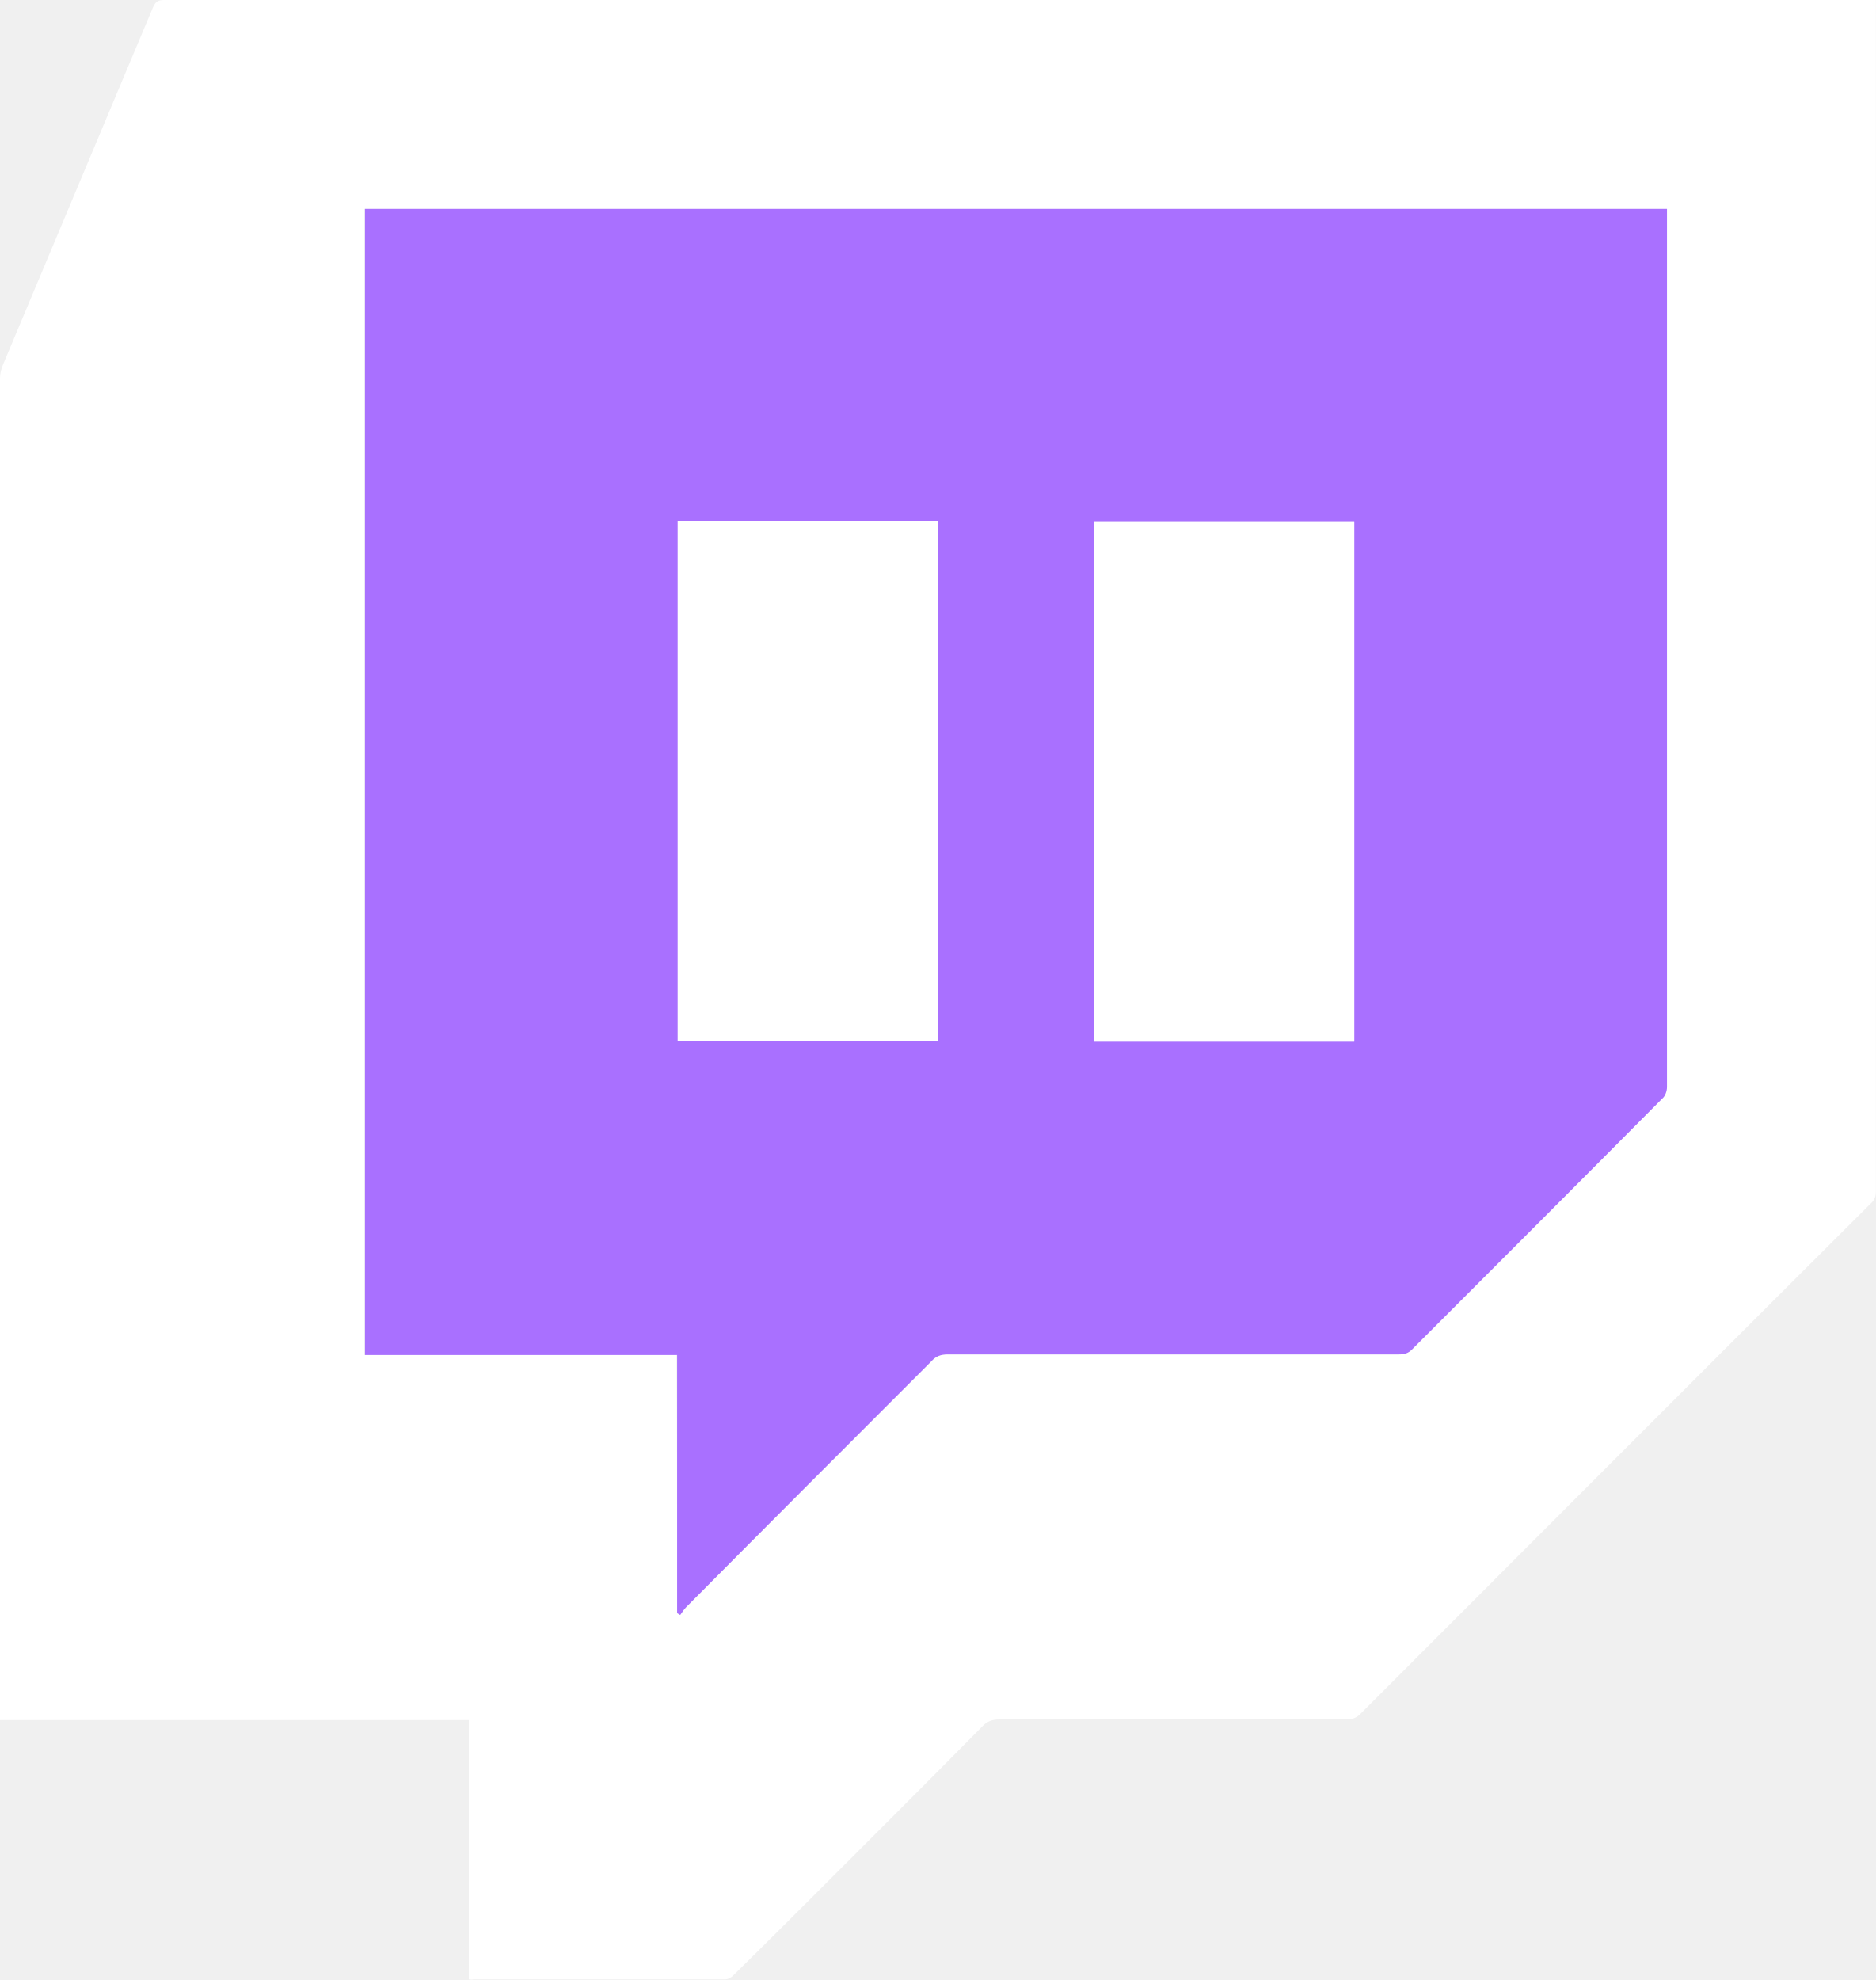
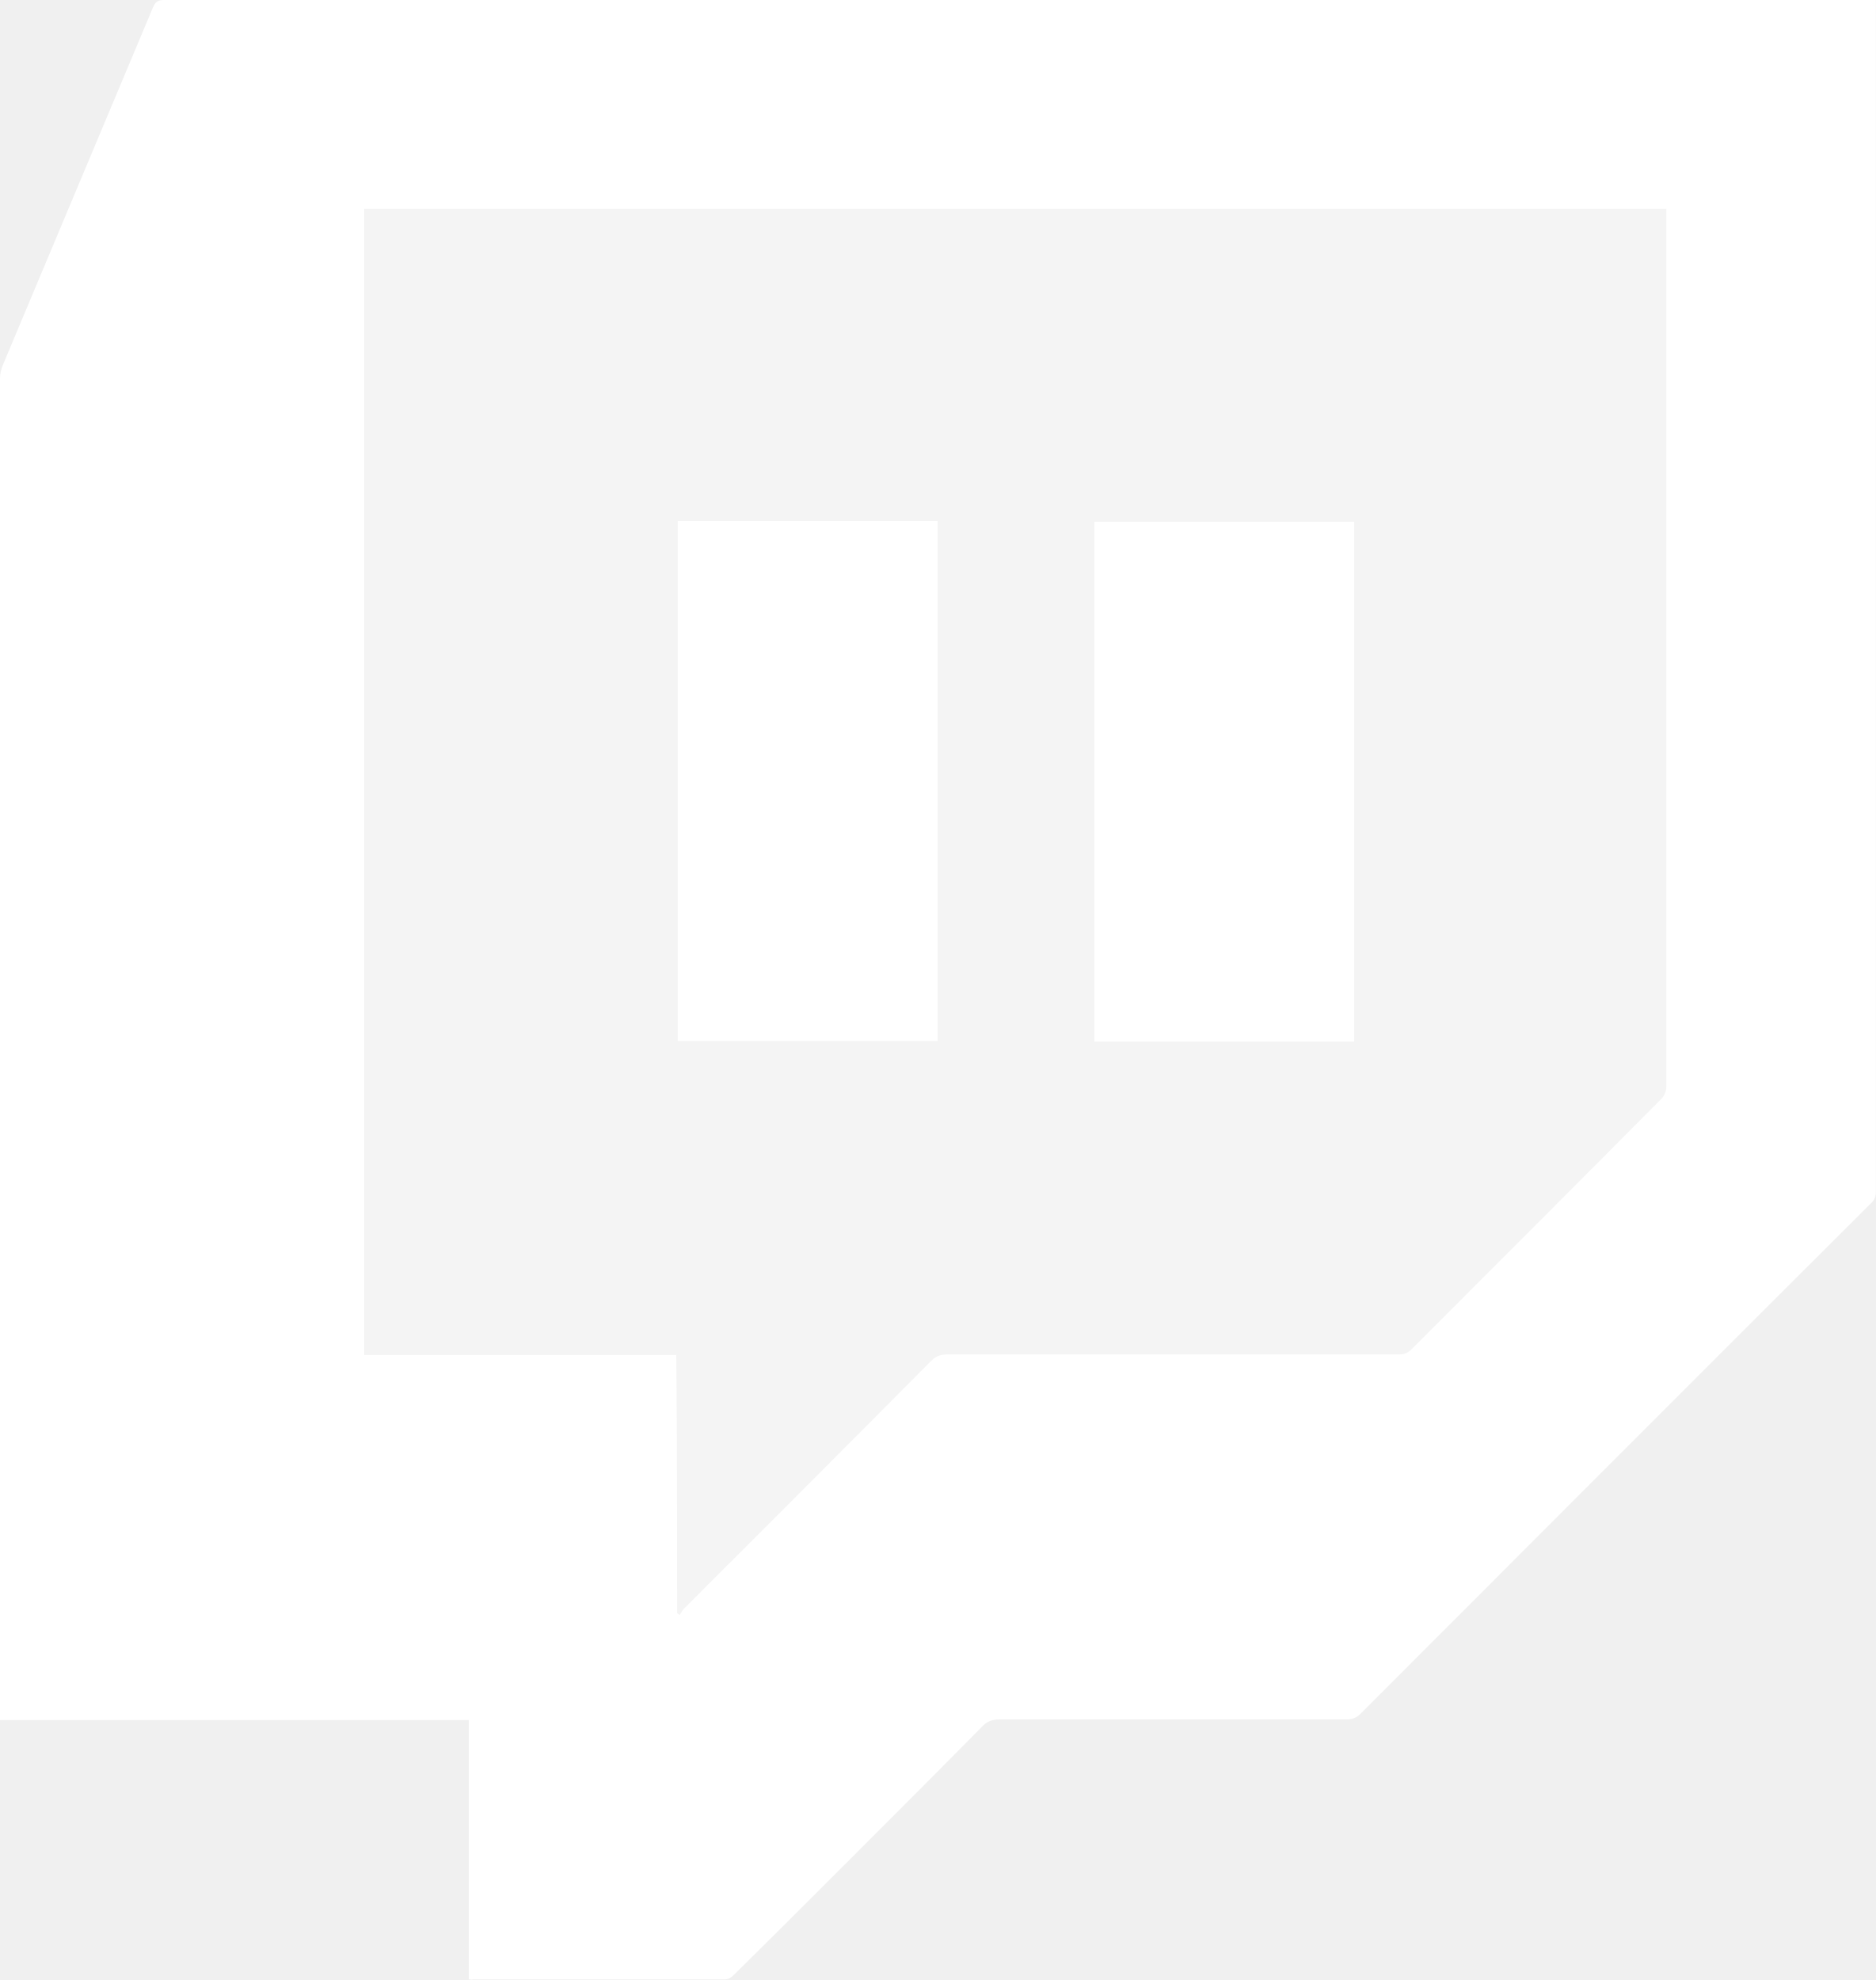
<svg xmlns="http://www.w3.org/2000/svg" version="1.1" id="Calque_1" x="0px" y="0px" viewBox="0 0 301.7 318.4" style="enable-background:new 0 0 301.7 318.4;" xml:space="preserve">
  <style type="text/css">
	.st0{fill:#ffffff;}
- 	.st1{fill:#a970ff;}
+ 	.st1{fill:rgba(255,255,255,.3);}
</style>
  <path class="st0" d="M75.4,318.3c0-13.9,0-27.7,0-41.7c-25.1,0-50.2,0-75.4,0c0-0.6,0-1.1,0-1.5c0-71.4,0-142.9,0-214.3  c0-0.7,0.2-1.5,0.5-2.2c8-19.1,16.1-38.3,24.1-57.4C25,0.3,25.4,0,26.4,0C117.7,0,209,0,300.3,0c0.4,0,0.8,0,1.4,0c0,0.6,0,1,0,1.5  c0,63.3,0,126.7,0,190c0,0.9-0.2,1.5-0.9,2.1c-27.4,27.3-54.7,54.7-82,82c-0.7,0.7-1.4,0.9-2.3,0.9c-18.6,0-37.2,0-55.8,0  c-1.1,0-1.9,0.3-2.6,1c-7,7.1-14.1,14.2-21.1,21.2c-6.4,6.4-12.7,12.7-19.1,19c-0.3,0.3-0.8,0.6-1.3,0.6c-13.5,0-27,0-40.5,0  C75.9,318.4,75.7,318.3,75.4,318.3z M108.9,259.4c0.1,0.1,0.3,0.2,0.4,0.3c0.3-0.4,0.5-0.9,0.9-1.2c13.2-13.2,26.4-26.4,39.5-39.6  c0.8-0.8,1.5-1.1,2.6-1.1c24.2,0,48.4,0,72.6,0c0.9,0,1.5-0.2,2.1-0.8c13.4-13.4,26.8-26.8,40.2-40.3c0.5-0.5,0.8-1.3,0.8-1.9  c0-46.6,0-93.3,0-139.9c0-0.4,0-0.9,0-1.3c-69.9,0-139.7,0-209.4,0c0,61.4,0,122.8,0,184.3c16.7,0,33.4,0,50.2,0  C108.9,231.8,108.9,245.6,108.9,259.4z" />
  <path class="st1" d="M108.9,259.4c0-13.8,0-27.6,0-41.5c-16.8,0-33.5,0-50.2,0c0-61.5,0-122.8,0-184.3c69.8,0,139.5,0,209.4,0  c0,0.4,0,0.9,0,1.3c0,46.6,0,93.3,0,139.9c0,0.7-0.3,1.5-0.8,1.9c-13.4,13.5-26.8,26.9-40.2,40.3c-0.6,0.6-1.2,0.8-2.1,0.8  c-24.2,0-48.4,0-72.6,0c-1.1,0-1.9,0.3-2.6,1.1c-13.2,13.2-26.4,26.4-39.5,39.6c-0.3,0.3-0.6,0.8-0.9,1.2  C109.2,259.6,109.1,259.5,108.9,259.4z M109,83.8c0,27.9,0,55.8,0,83.6c14,0,27.9,0,41.8,0c0-27.9,0-55.8,0-83.6  C136.8,83.8,123,83.8,109,83.8z M217.8,83.9c-14,0-27.9,0-41.8,0c0,27.9,0,55.8,0,83.6c14,0,27.8,0,41.8,0  C217.8,139.6,217.8,111.8,217.8,83.9z" />
  <path class="st0" d="M109,83.8c14,0,27.8,0,41.8,0c0,27.9,0,55.7,0,83.6c-13.9,0-27.8,0-41.8,0C109,139.6,109,111.8,109,83.8z" />
  <path class="st0" d="M217.8,83.9c0,27.9,0,55.7,0,83.6c-13.9,0-27.8,0-41.8,0c0-27.8,0-55.6,0-83.6  C189.9,83.9,203.8,83.9,217.8,83.9z" />
</svg>
